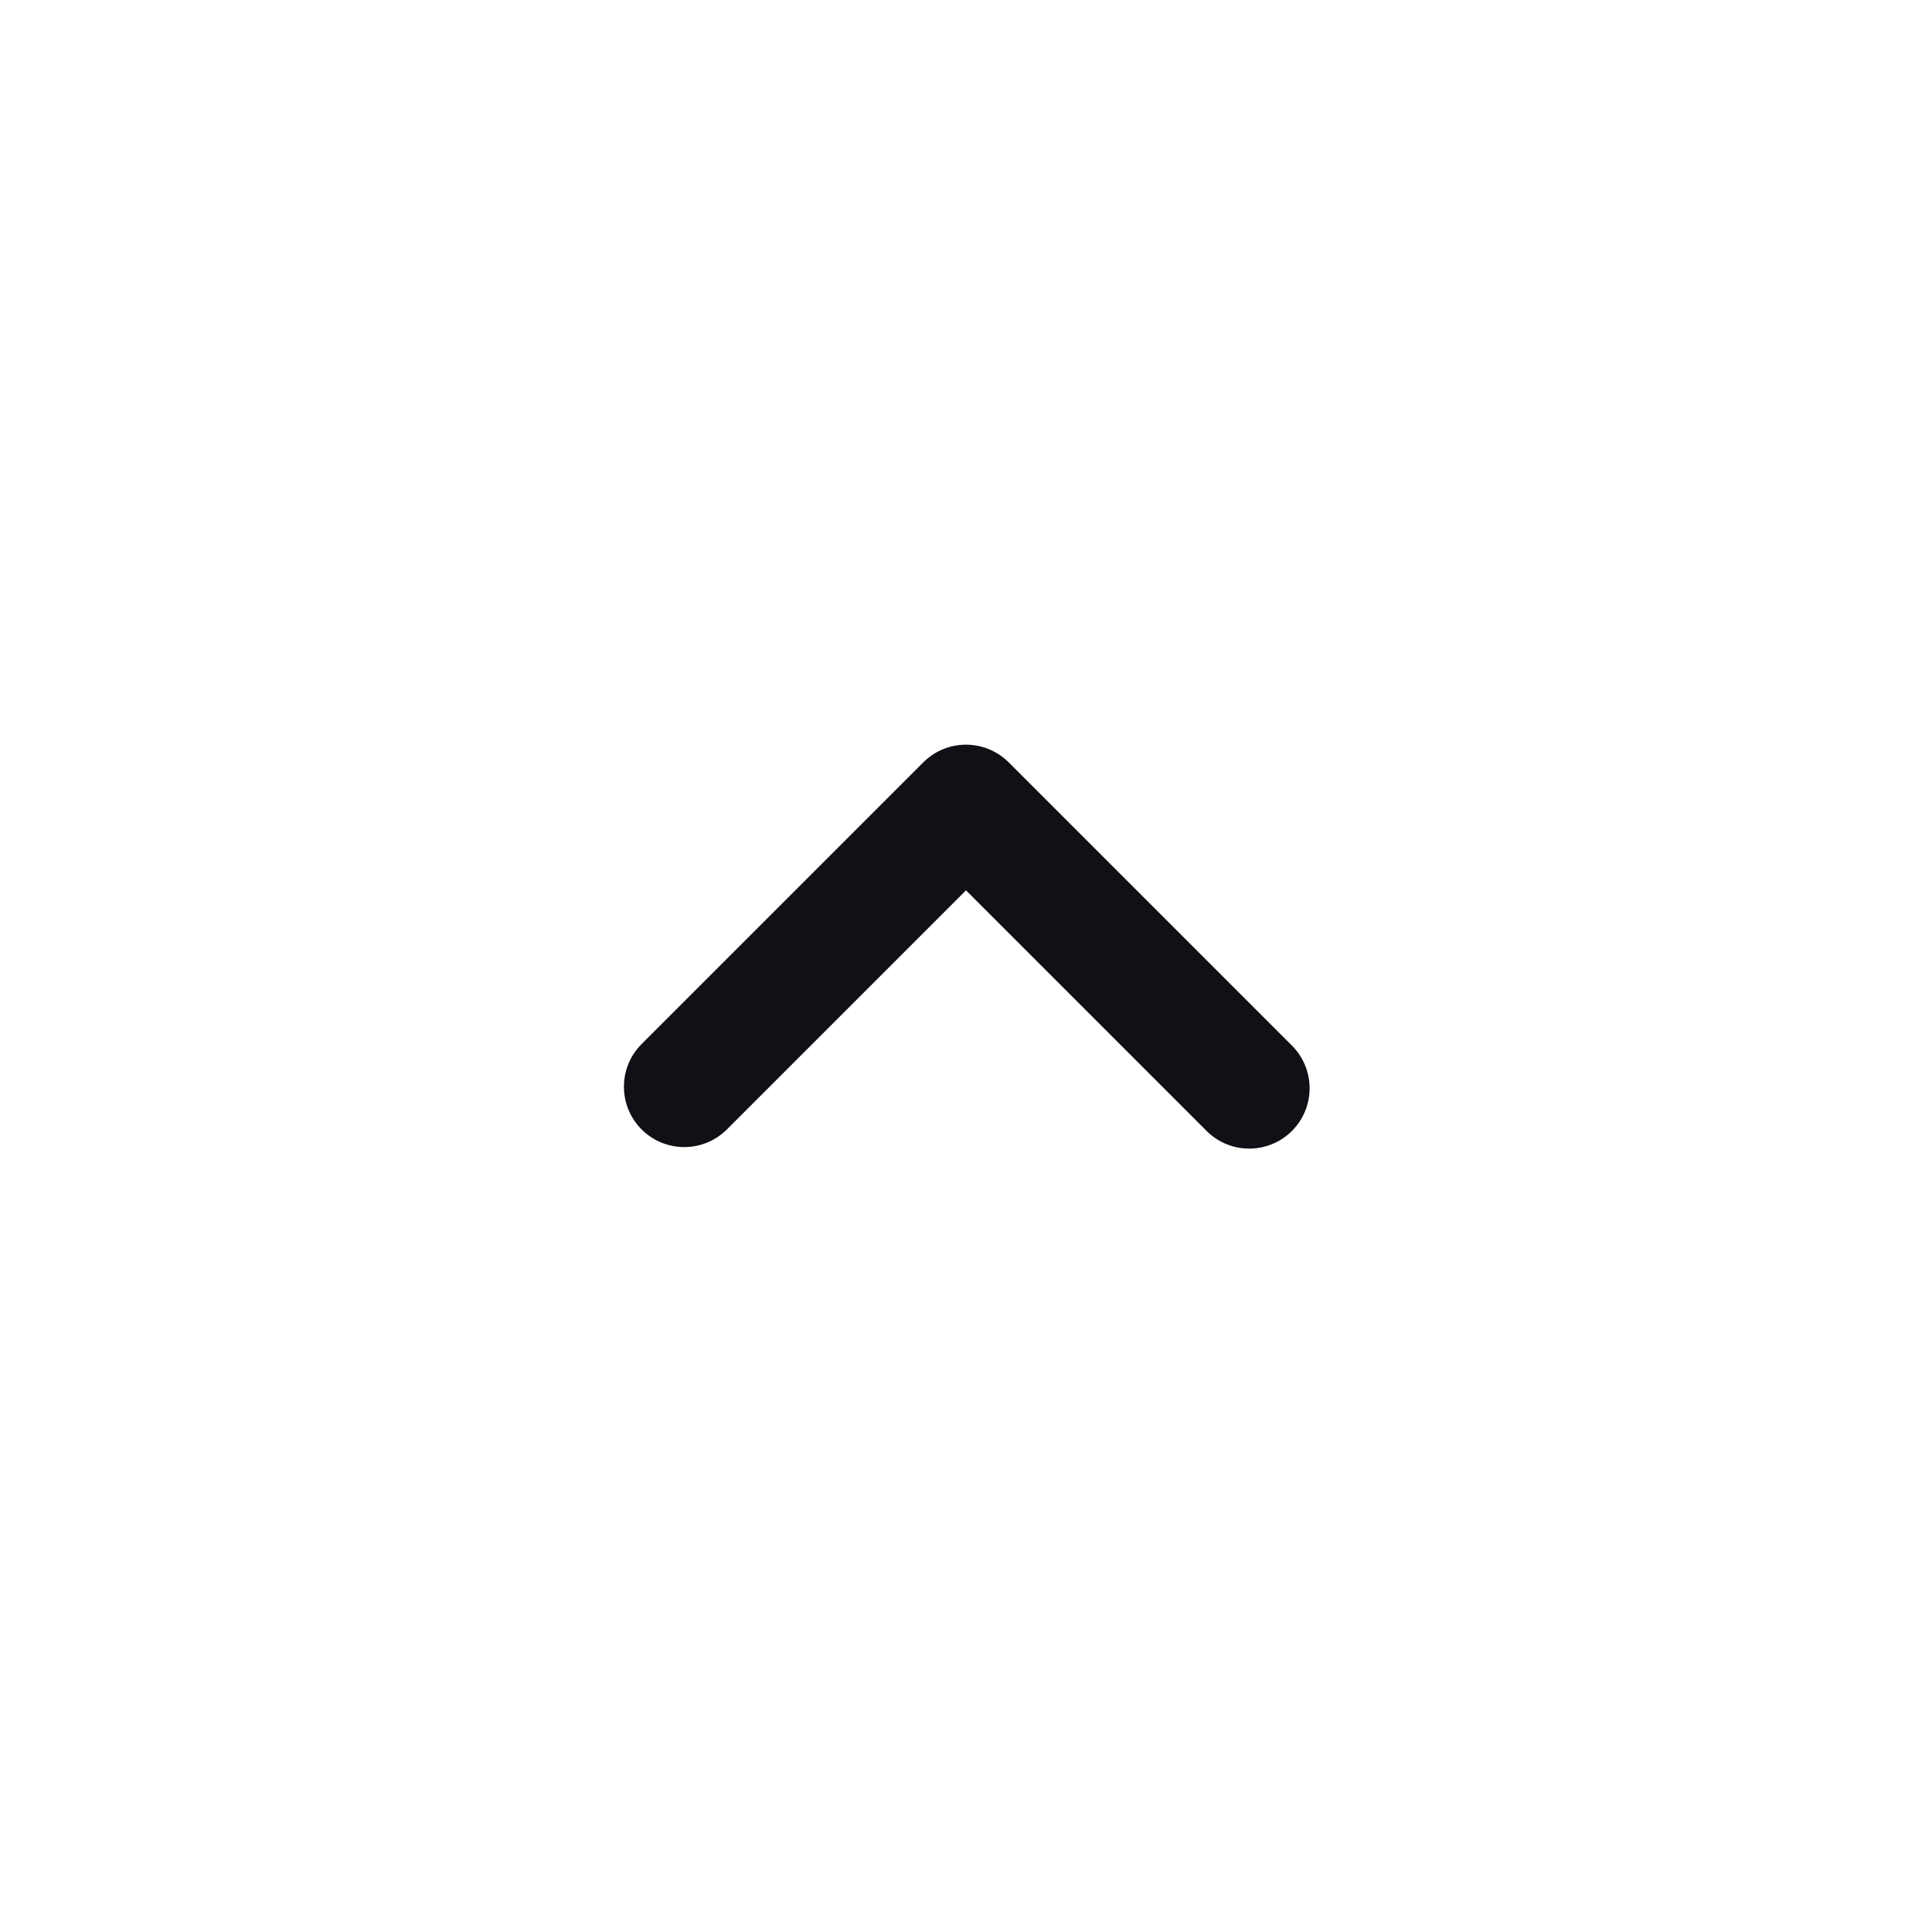
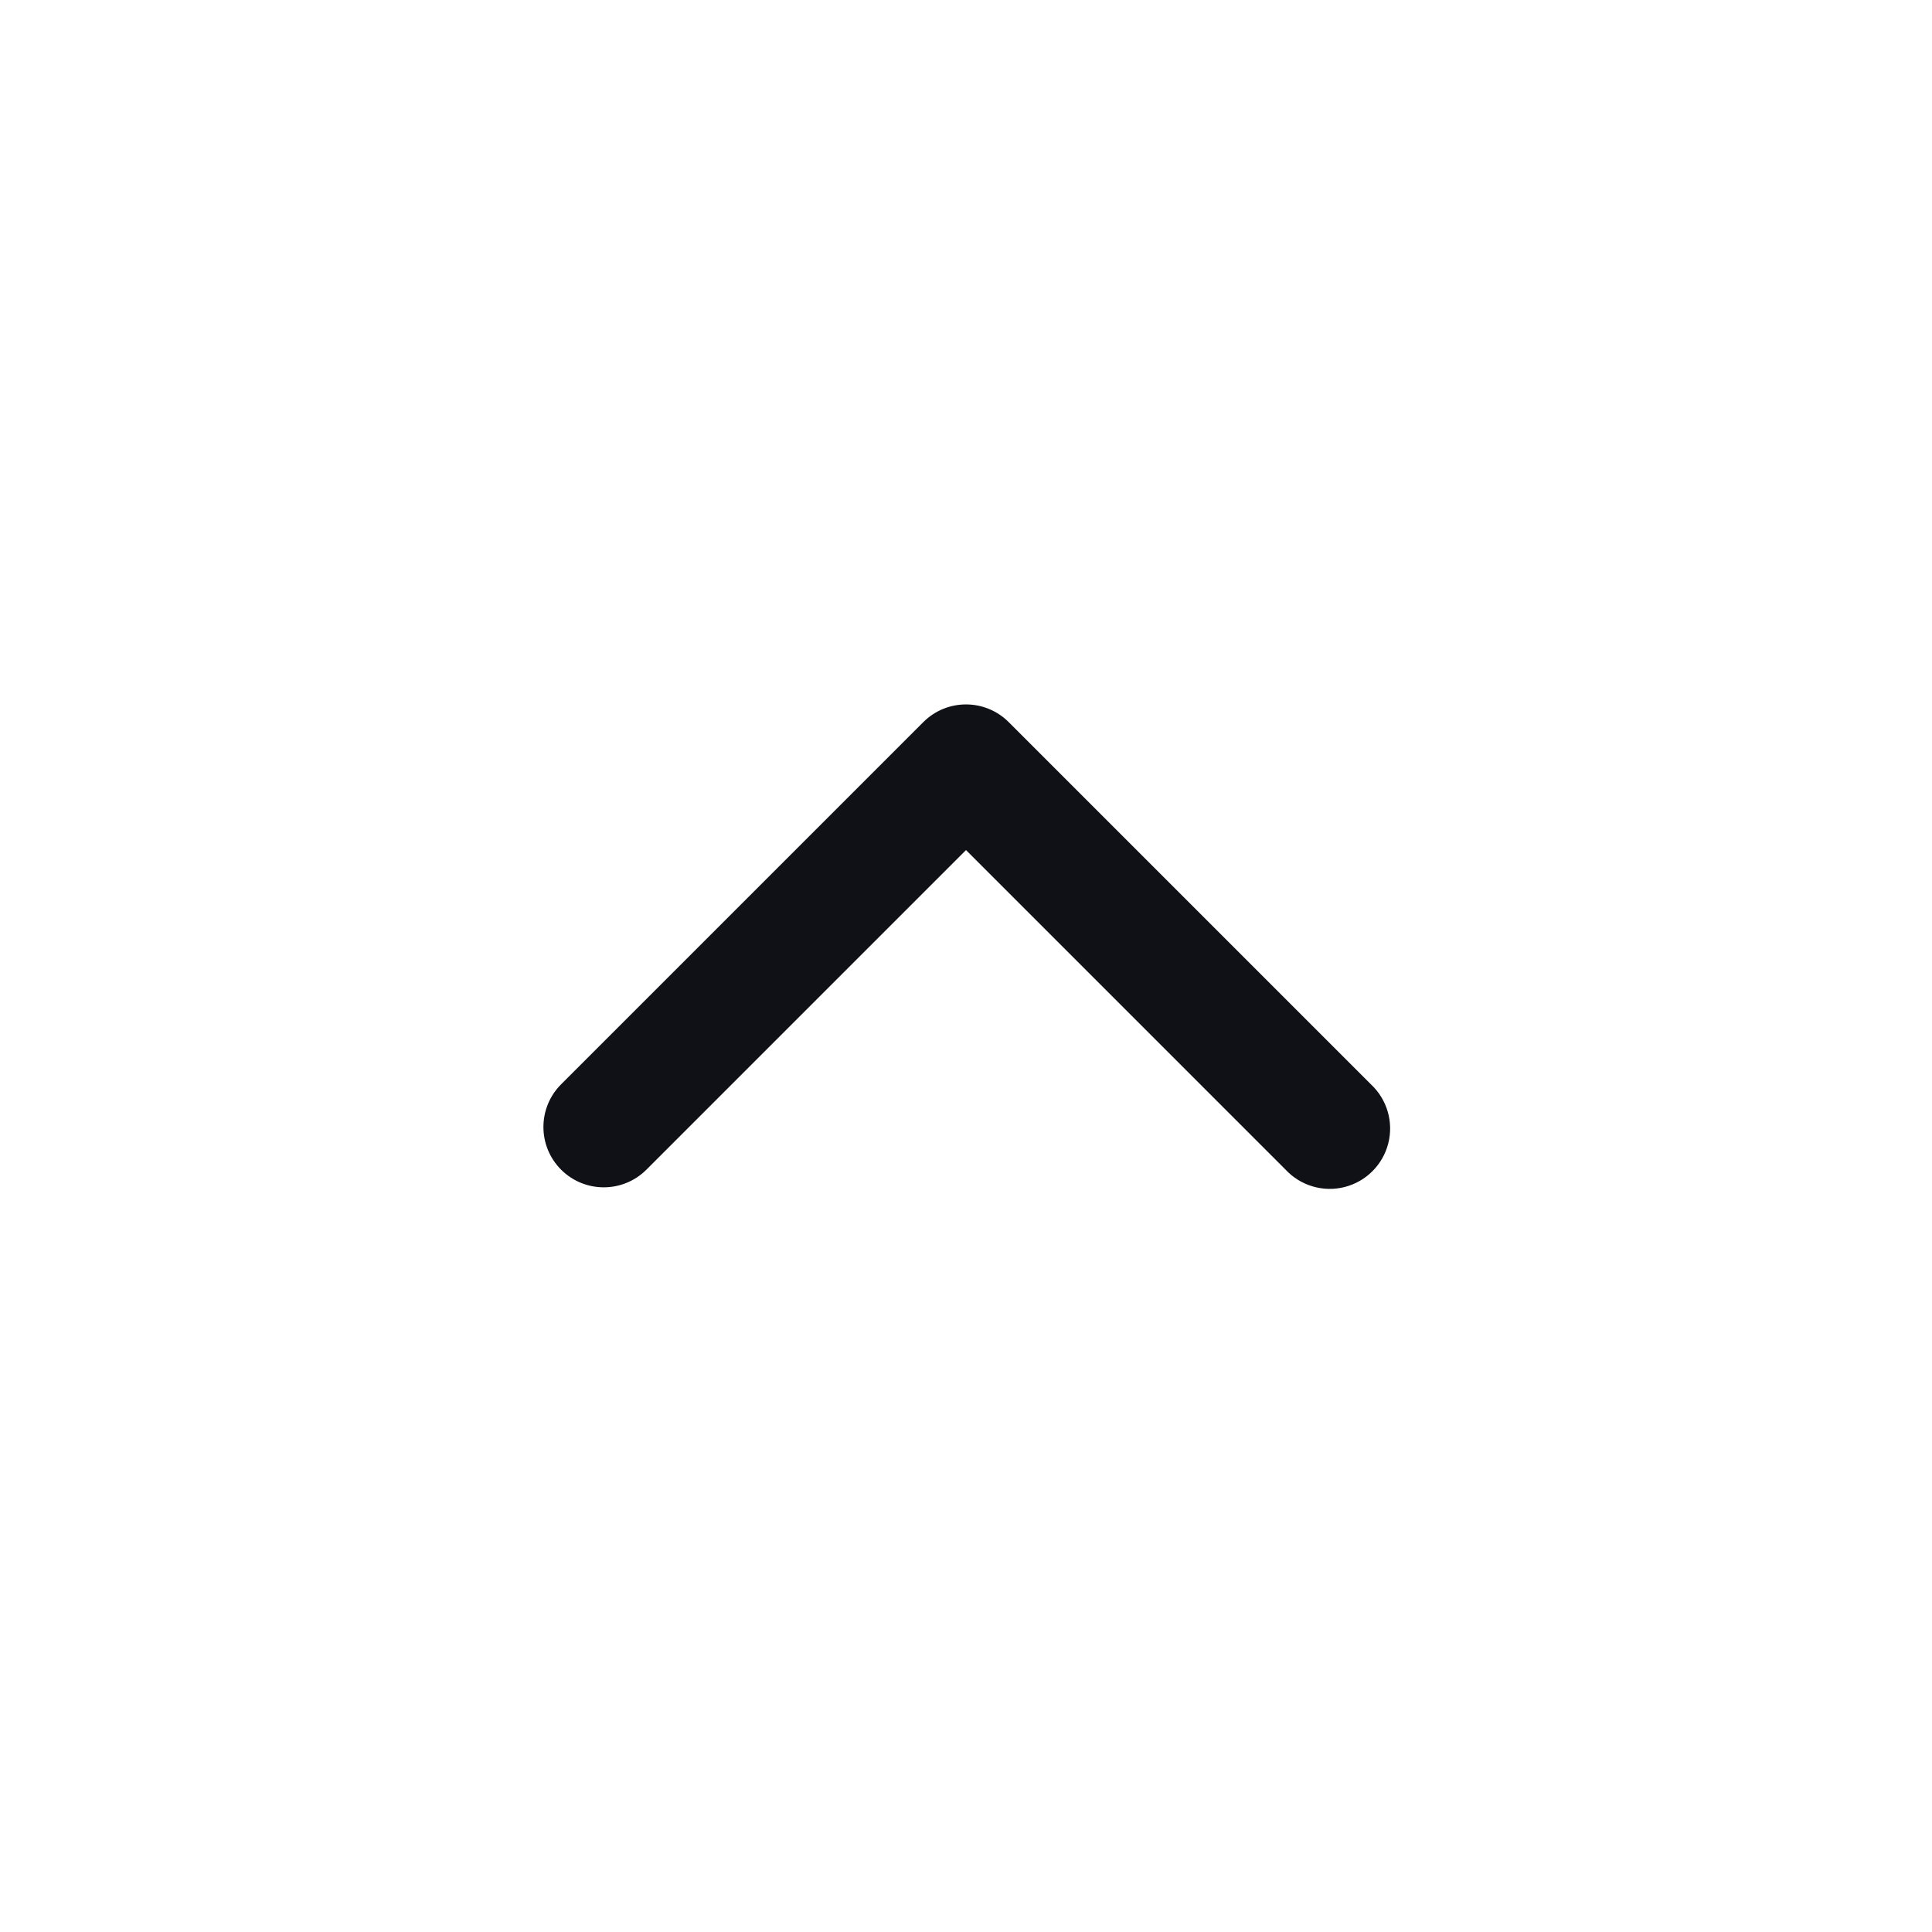
<svg xmlns="http://www.w3.org/2000/svg" width="24" height="24" fill="none" viewBox="0 0 24 24">
-   <path fill="#101116" fill-rule="evenodd" d="M7.97 14.03a.75.75 0 0 1 0-1.06l3.5-3.5a.75.75 0 0 1 1.06 0l3.5 3.5a.75.75 0 1 1-1.06 1.06L12 11.06l-2.97 2.97a.75.75 0 0 1-1.06 0Z" clip-rule="evenodd" />
+   <path fill="#101116" fill-rule="evenodd" d="M6.97 14.53a.75.75 0 0 0 1.06 0L12 10.56l3.97 3.97a.75.75 0 1 0 1.06-1.06l-4.5-4.5a.75.75 0 0 0-1.06 0l-4.5 4.5a.75.75 0 0 0 0 1.06Z" clip-rule="evenodd" />
</svg>
